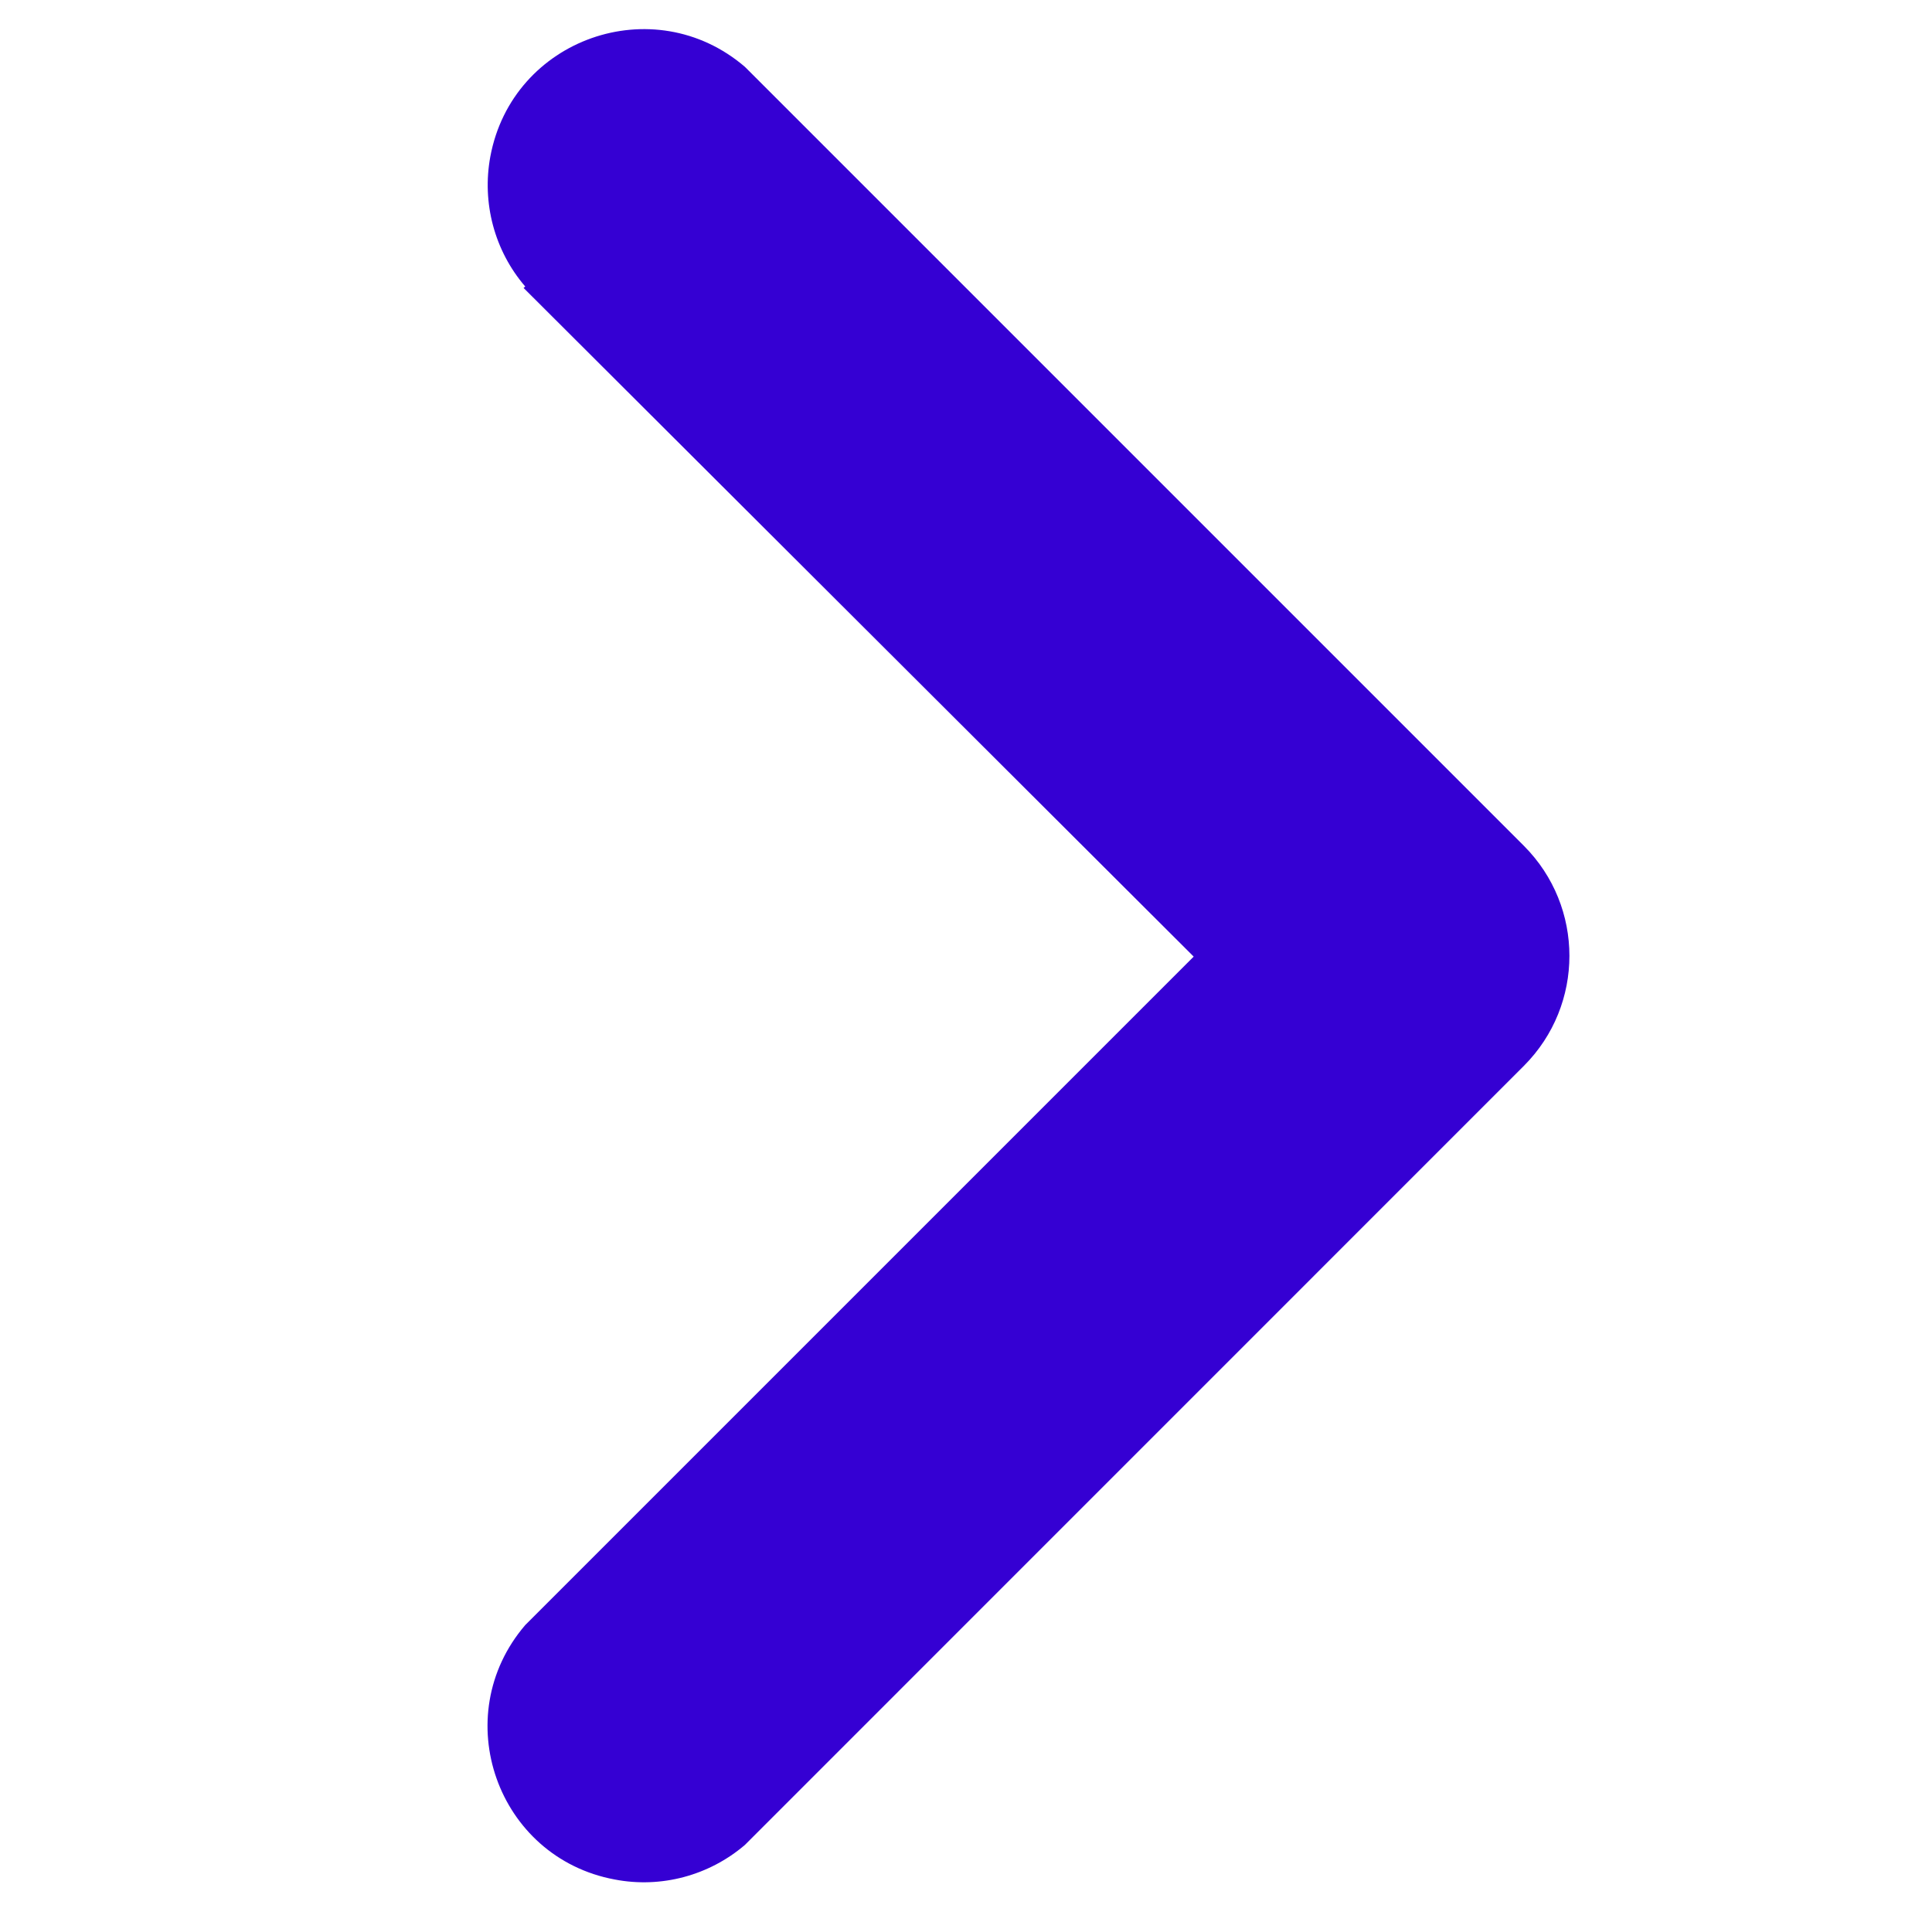
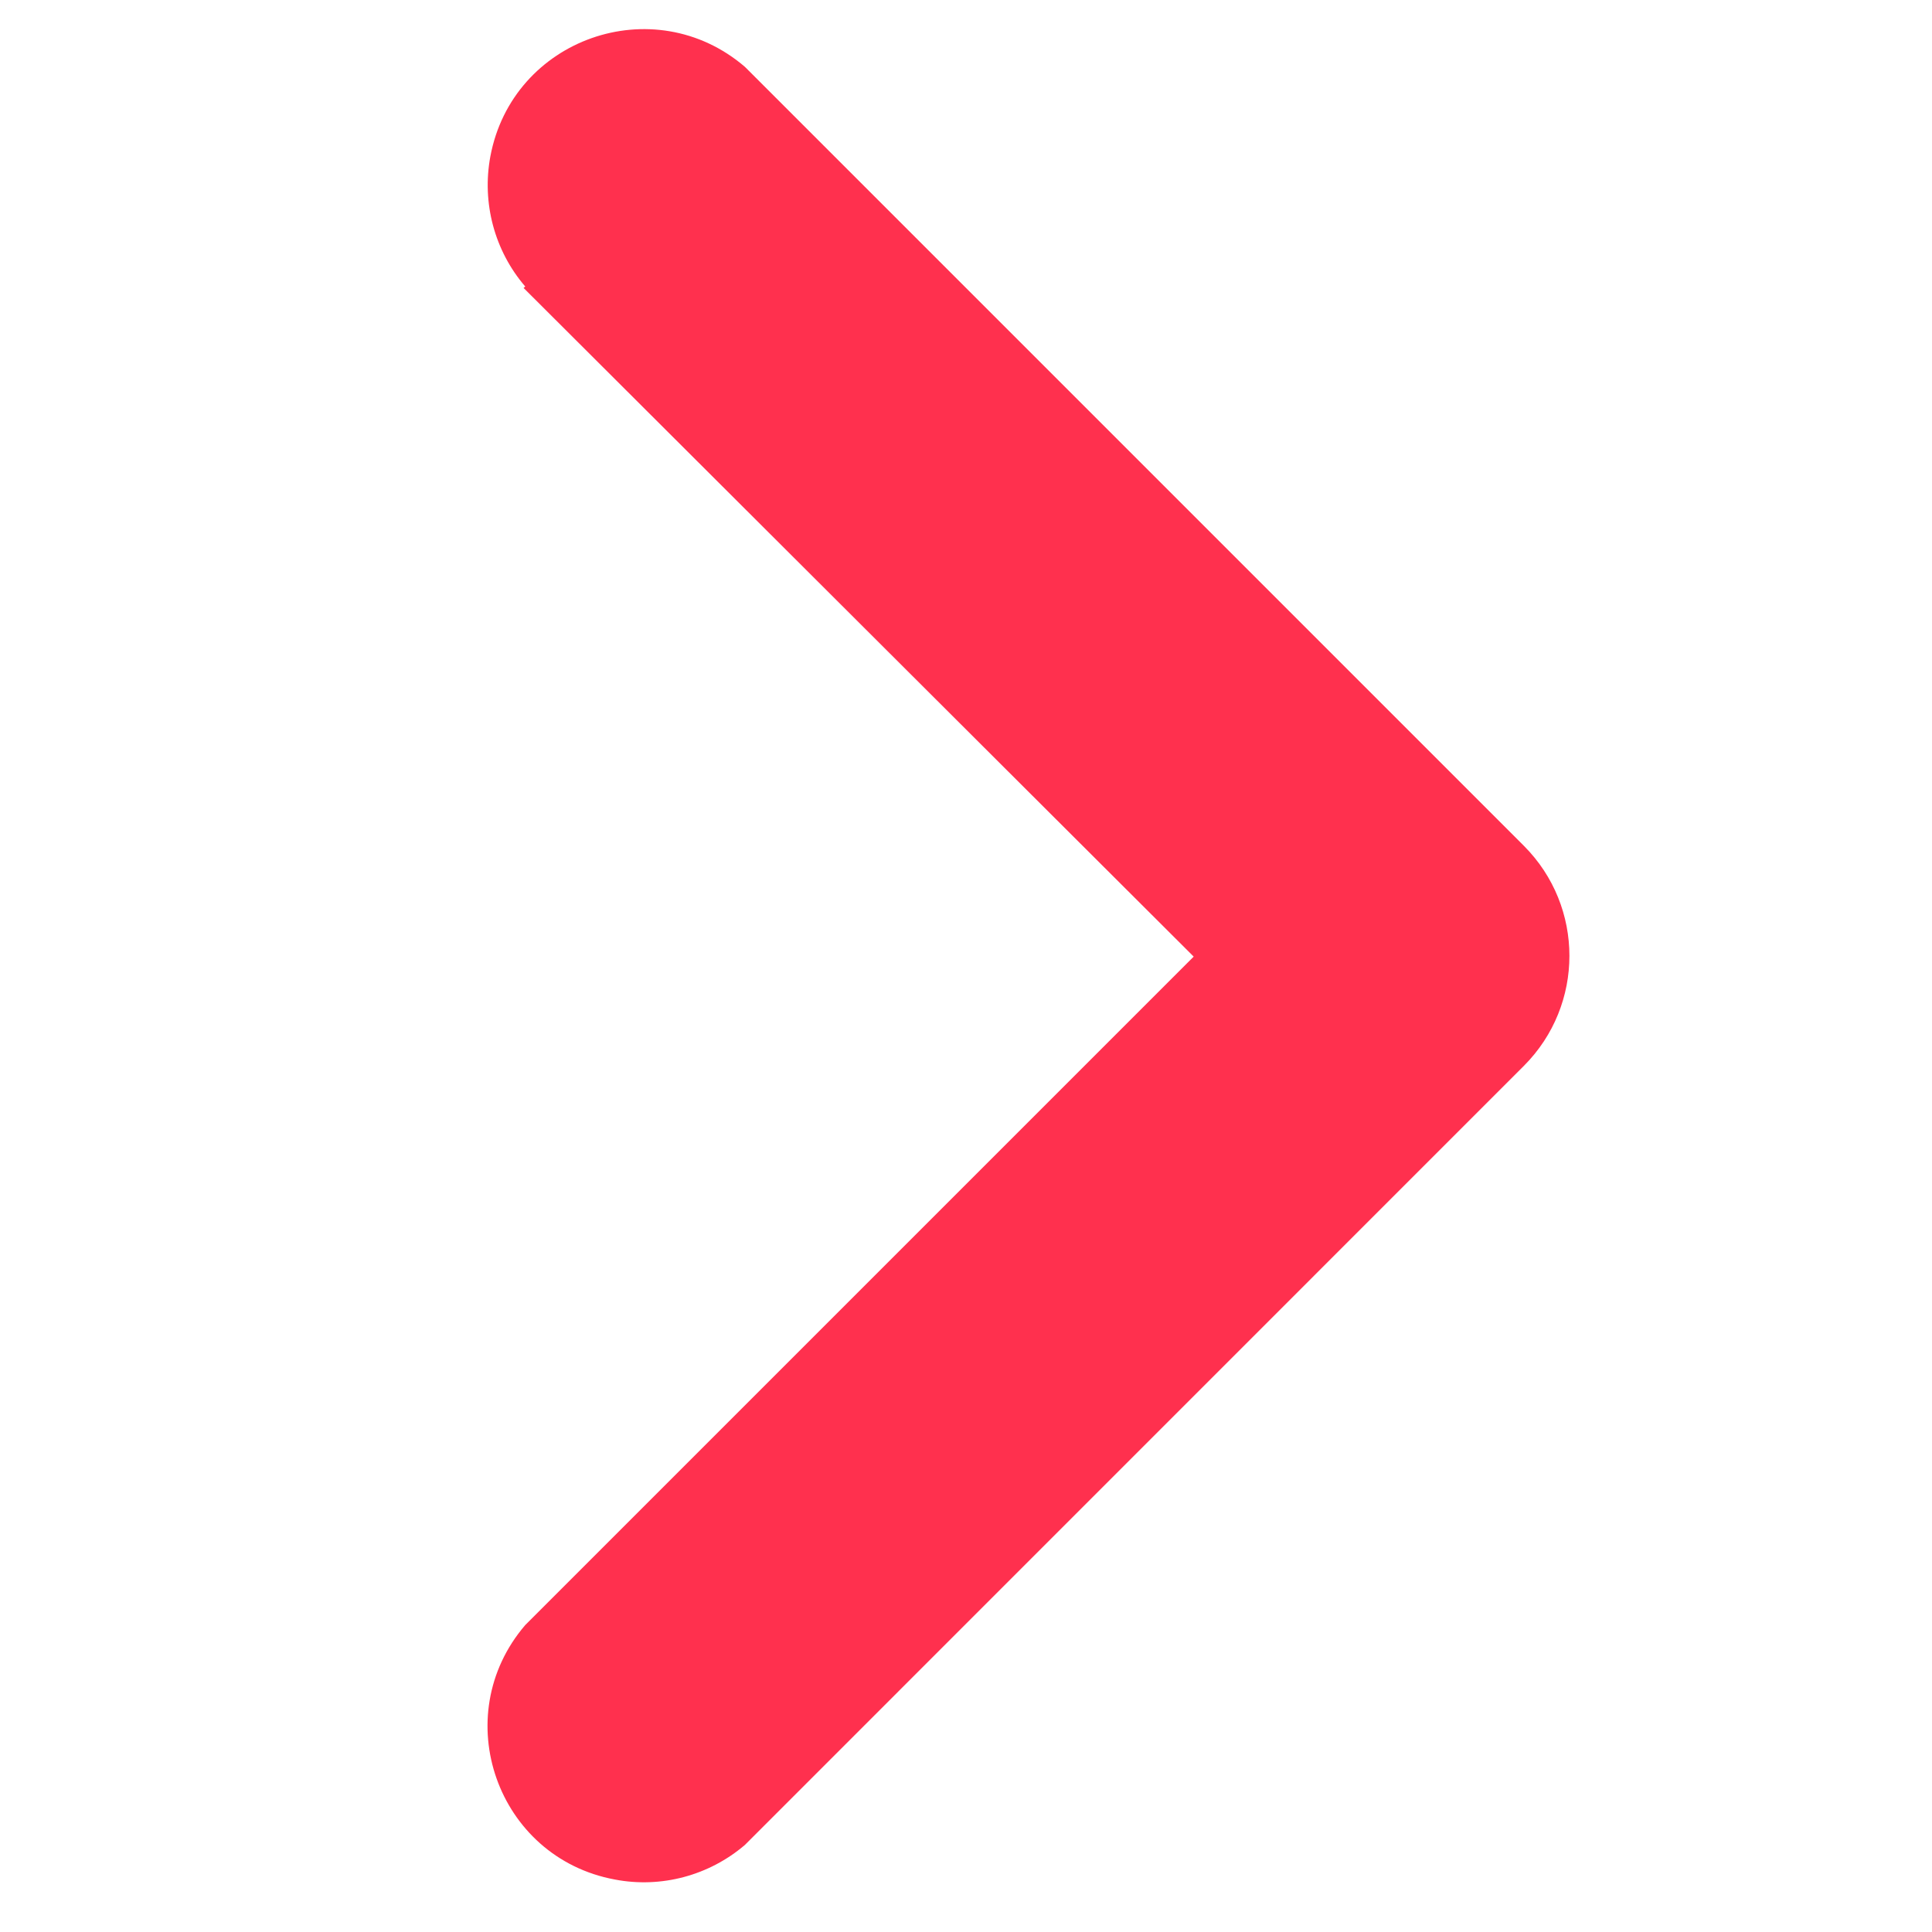
<svg xmlns="http://www.w3.org/2000/svg" viewBox="0 0 20 20" width="20px" height="20px">
-   <path fill="#3500d3" d="M 3.734 15.12 L 10.656 8.183 L 17.576 15.103 C 18.52 15.912 19.984 15.396 20.21 14.175 C 20.302 13.696 20.169 13.2 19.852 12.829 L 11.785 4.763 C 11.156 4.137 10.14 4.137 9.511 4.763 L 1.445 12.829 C 0.636 13.773 1.152 15.236 2.373 15.464 C 2.852 15.553 3.348 15.422 3.719 15.103 L 3.734 15.12 Z" transform="matrix(0, 1, -1, 0, 20.54004, -0.753221)" />
+   <path fill="#ff304e" d="M 3.734 15.12 L 10.656 8.183 L 17.576 15.103 C 18.52 15.912 19.984 15.396 20.21 14.175 C 20.302 13.696 20.169 13.2 19.852 12.829 L 11.785 4.763 C 11.156 4.137 10.14 4.137 9.511 4.763 L 1.445 12.829 C 0.636 13.773 1.152 15.236 2.373 15.464 C 2.852 15.553 3.348 15.422 3.719 15.103 L 3.734 15.12 Z" transform="matrix(0, 1, -1, 0, 20.54004, -0.753221)" />
</svg>
